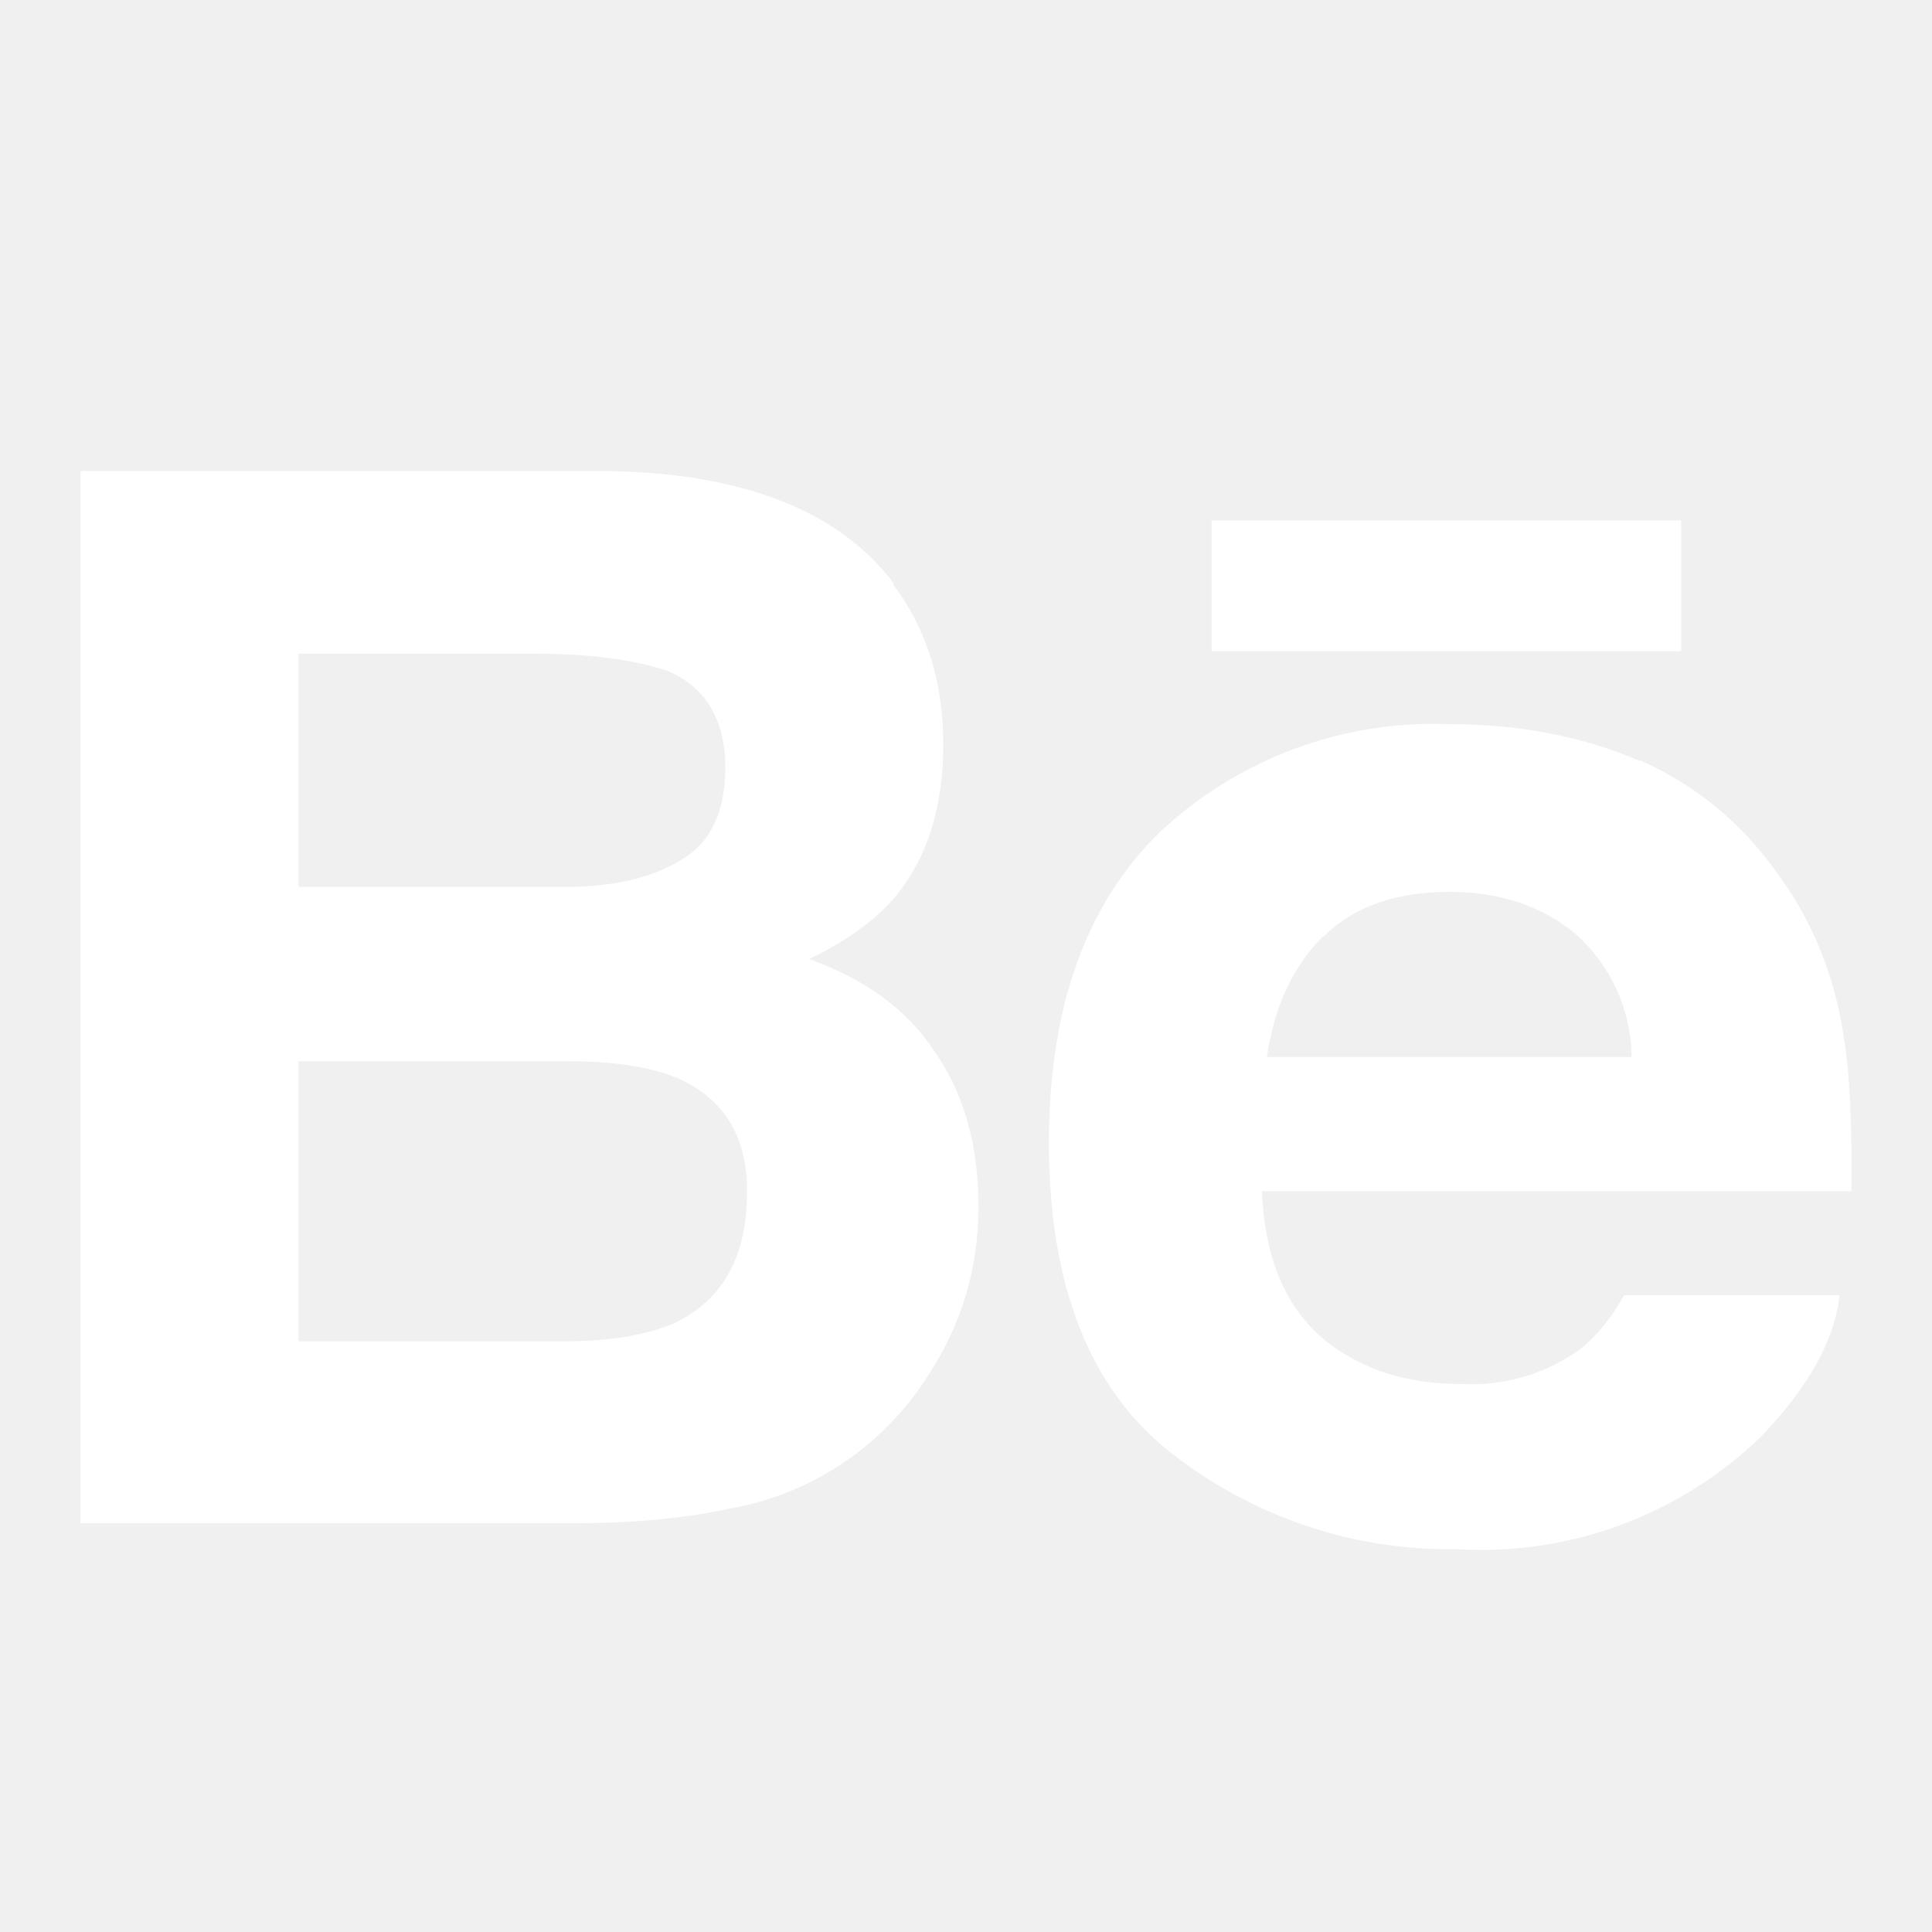
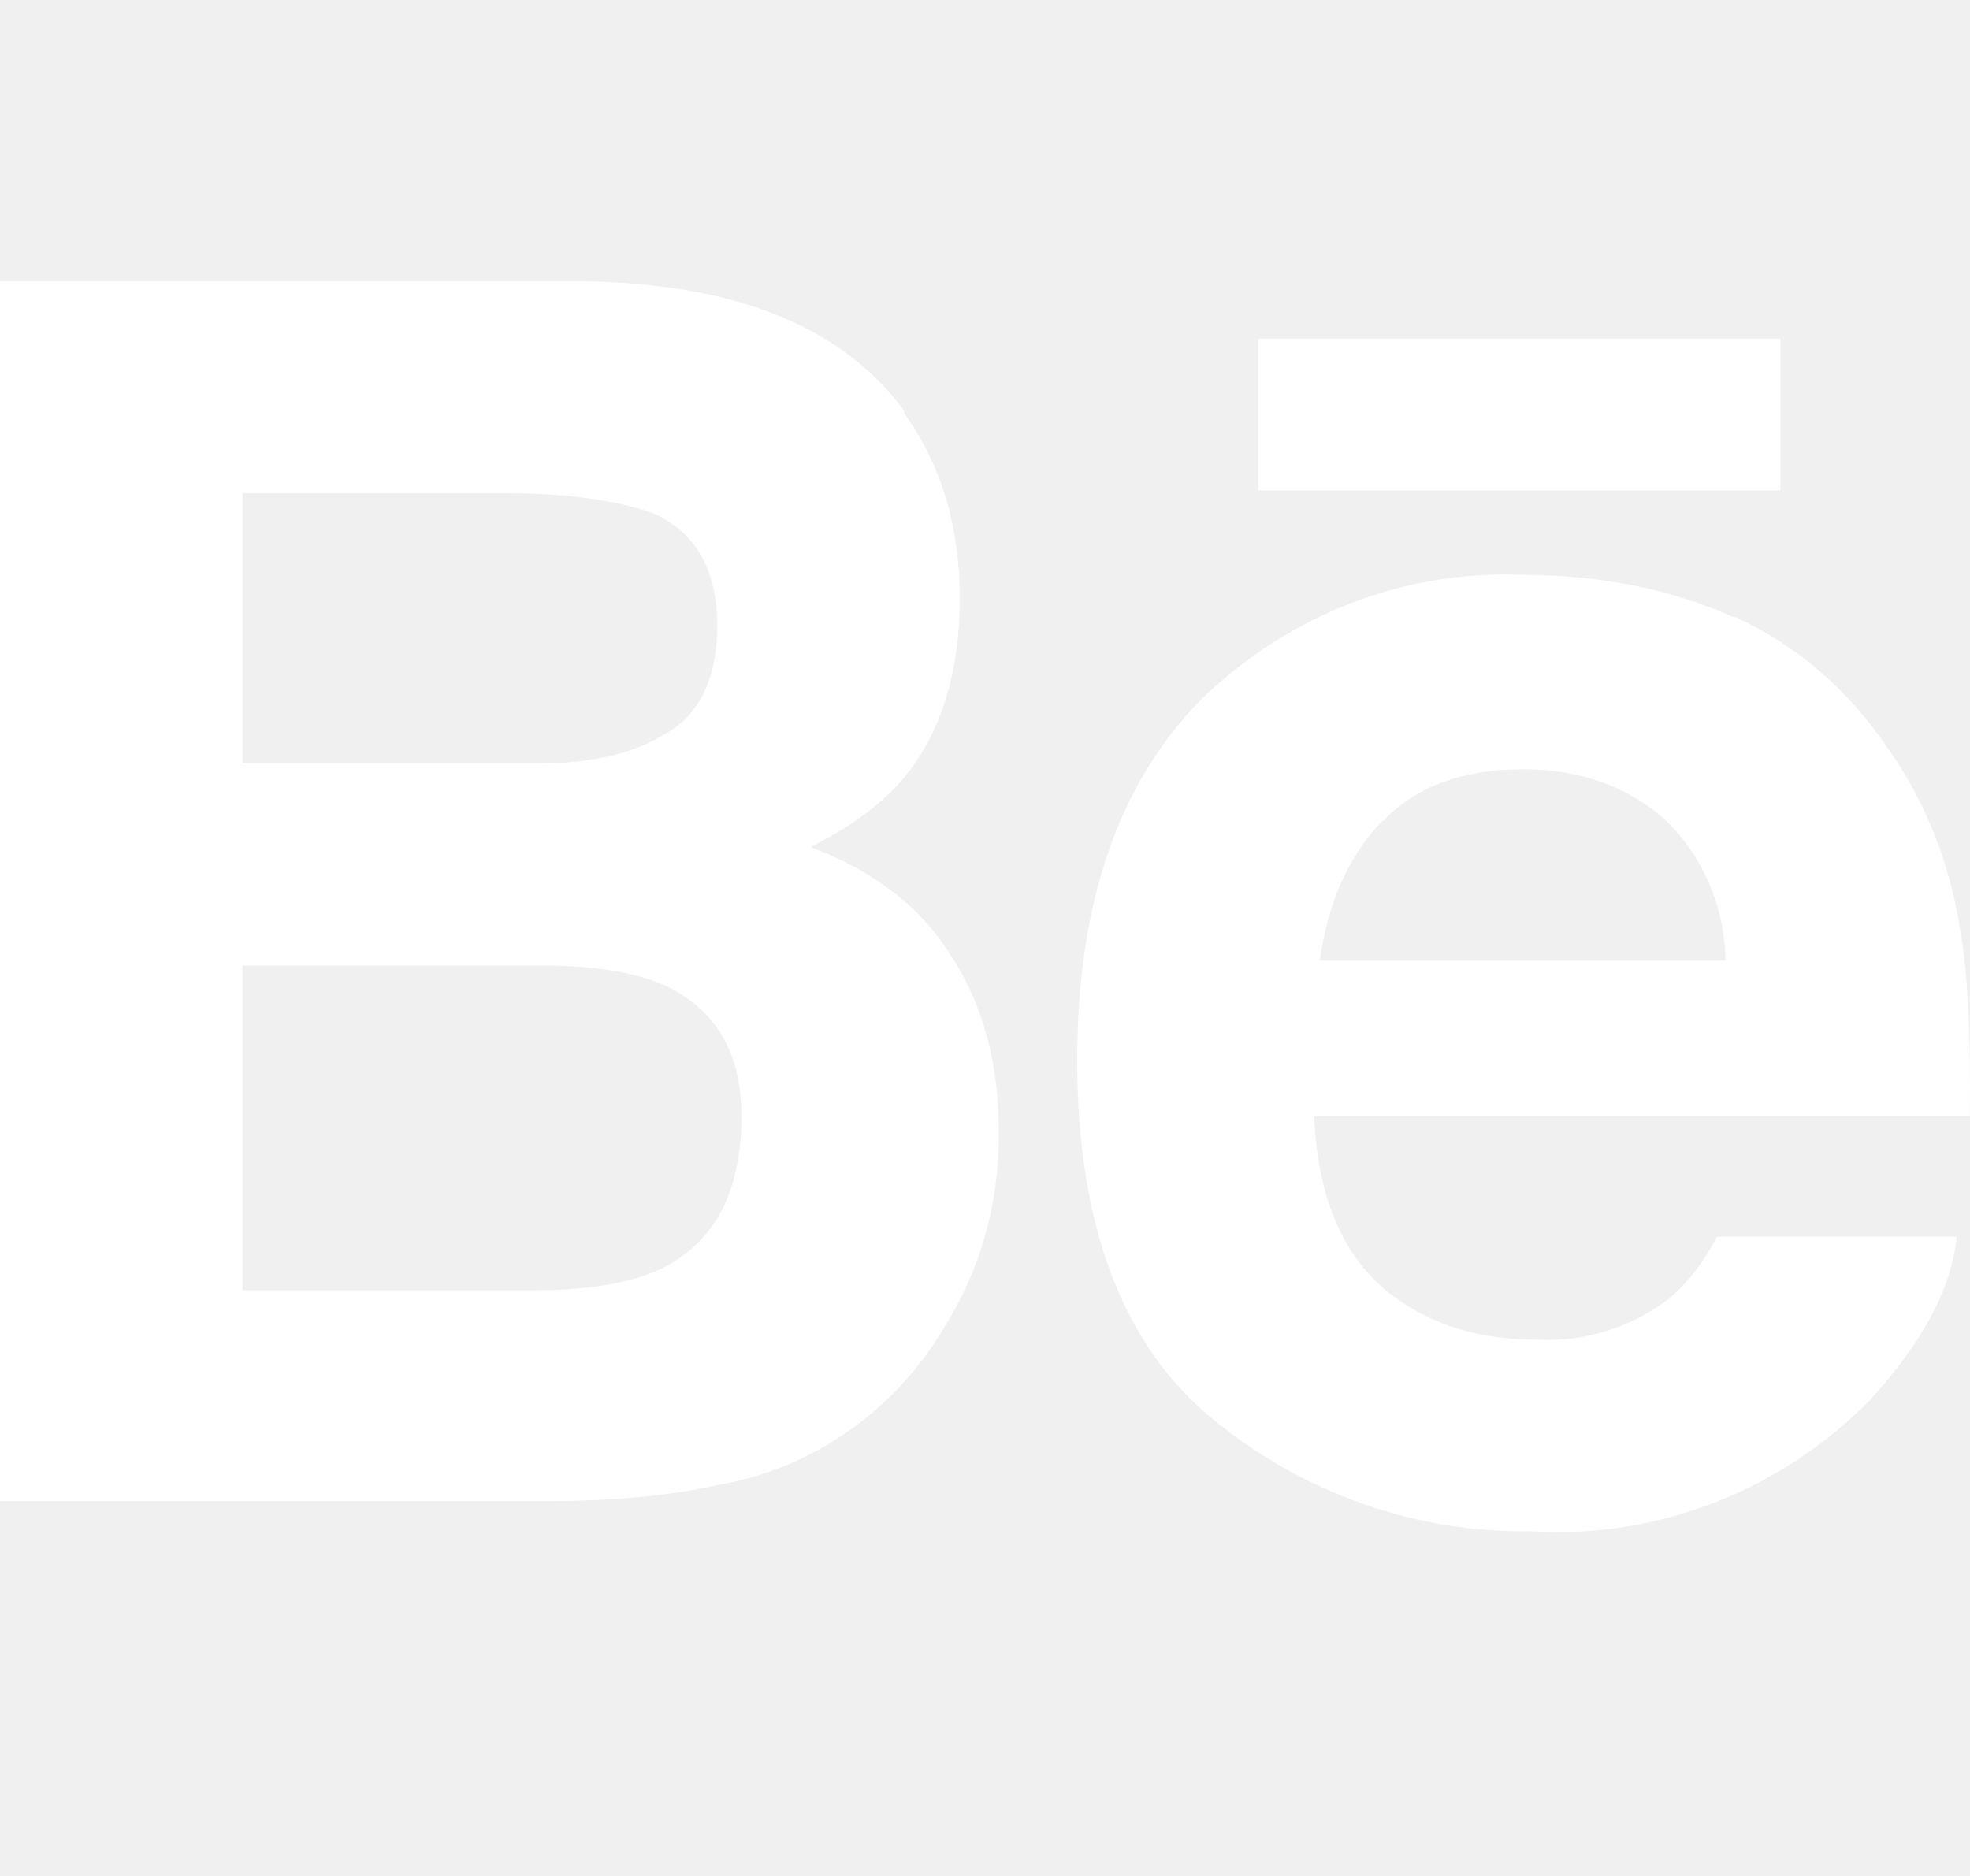
- <svg xmlns="http://www.w3.org/2000/svg" width="24" height="24" viewBox="0 0 24 24" fill="none">
-   <path fill-rule="evenodd" clip-rule="evenodd" d="M15.061 8.09H20.884V6.465H15.051V8.09H15.061ZM16.436 11.631C16.061 12.006 15.832 12.496 15.738 13.131H20.269C20.266 12.841 20.202 12.556 20.082 12.292C19.962 12.028 19.788 11.793 19.571 11.6C19.155 11.256 18.634 11.079 18.009 11.079C17.332 11.079 16.811 11.267 16.447 11.631H16.436ZM20.373 9.444C21.071 9.756 21.644 10.225 22.102 10.881C22.519 11.454 22.79 12.121 22.904 12.881C22.977 13.319 23.009 13.964 22.998 14.798H15.676C15.717 15.766 16.061 16.443 16.717 16.829C17.134 17.079 17.603 17.193 18.176 17.193C18.697 17.218 19.212 17.064 19.634 16.756C19.842 16.589 20.019 16.37 20.175 16.089H22.852C22.79 16.662 22.456 17.235 21.884 17.839C21.386 18.323 20.792 18.698 20.141 18.94C19.49 19.183 18.796 19.286 18.103 19.245C16.821 19.266 15.571 18.847 14.561 18.058C13.54 17.266 13.03 15.975 13.03 14.194C13.03 12.517 13.489 11.236 14.405 10.34C14.886 9.888 15.453 9.536 16.072 9.305C16.691 9.074 17.349 8.969 18.009 8.996C18.884 8.996 19.675 9.152 20.373 9.454V9.444ZM3.708 13.173V16.662H7.01C7.604 16.662 8.051 16.579 8.385 16.433C8.989 16.141 9.28 15.6 9.28 14.798C9.28 14.121 8.999 13.652 8.416 13.392C8.093 13.256 7.635 13.183 7.062 13.183H3.708V13.173ZM3.708 8.132V11.017H7.02C7.604 11.017 8.083 10.913 8.458 10.684C8.822 10.475 9.01 10.09 9.01 9.538C9.01 8.934 8.76 8.527 8.281 8.33C7.864 8.194 7.322 8.121 6.666 8.121H3.708V8.132ZM11.093 7.257C11.509 7.809 11.718 8.475 11.718 9.246C11.718 10.048 11.509 10.684 11.093 11.173C10.853 11.444 10.51 11.694 10.051 11.913C10.739 12.162 11.27 12.537 11.614 13.069C11.978 13.589 12.155 14.235 12.155 14.985C12.155 15.756 11.947 16.443 11.541 17.068C11.266 17.509 10.902 17.886 10.471 18.175C10.04 18.464 9.553 18.659 9.041 18.745C8.458 18.87 7.812 18.922 7.124 18.922H1V5.851H7.562C9.228 5.882 10.416 6.34 11.103 7.246L11.093 7.257Z" fill="white" />
+ <svg xmlns="http://www.w3.org/2000/svg" width="21" height="20" viewBox="0 0 21 20" fill="none">
+   <path fill-rule="evenodd" clip-rule="evenodd" d="M13.422 5.228H18.98V3.611H13.412V5.228H13.422ZM14.735 8.751C14.377 9.124 14.158 9.611 14.068 10.242H18.393C18.39 9.954 18.329 9.67 18.214 9.408C18.1 9.146 17.934 8.911 17.727 8.719C17.329 8.378 16.832 8.201 16.236 8.201C15.589 8.201 15.092 8.388 14.744 8.751H14.735ZM18.493 6.575C19.159 6.885 19.706 7.352 20.143 8.005C20.541 8.574 20.799 9.238 20.909 9.994C20.978 10.429 21.008 11.071 20.998 11.9H14.009C14.049 12.864 14.377 13.537 15.003 13.921C15.401 14.169 15.848 14.283 16.395 14.283C16.893 14.308 17.384 14.154 17.787 13.848C17.986 13.682 18.155 13.465 18.304 13.185H20.859C20.799 13.755 20.481 14.325 19.934 14.926C19.459 15.408 18.892 15.781 18.271 16.021C17.65 16.262 16.987 16.366 16.325 16.325C15.102 16.345 13.909 15.928 12.945 15.143C11.97 14.356 11.483 13.071 11.483 11.299C11.483 9.631 11.921 8.357 12.796 7.466C13.255 7.016 13.796 6.666 14.387 6.436C14.977 6.207 15.606 6.102 16.236 6.129C17.071 6.129 17.826 6.285 18.493 6.585V6.575ZM2.585 10.284V13.755H5.737C6.303 13.755 6.731 13.672 7.049 13.527C7.626 13.237 7.904 12.698 7.904 11.9C7.904 11.227 7.636 10.761 7.079 10.502C6.771 10.367 6.333 10.294 5.786 10.294H2.585V10.284ZM2.585 5.269V8.139H5.747C6.303 8.139 6.761 8.036 7.119 7.808C7.467 7.6 7.646 7.217 7.646 6.668C7.646 6.067 7.407 5.663 6.95 5.466C6.552 5.331 6.035 5.259 5.409 5.259H2.585V5.269ZM9.634 4.399C10.032 4.948 10.231 5.611 10.231 6.378C10.231 7.176 10.032 7.808 9.634 8.295C9.405 8.564 9.077 8.813 8.64 9.03C9.296 9.279 9.803 9.652 10.131 10.18C10.479 10.698 10.648 11.341 10.648 12.087C10.648 12.854 10.449 13.537 10.062 14.159C9.8 14.597 9.452 14.973 9.04 15.26C8.629 15.548 8.164 15.741 7.675 15.827C7.119 15.952 6.502 16.003 5.846 16.003H0V3H6.264C7.854 3.031 8.988 3.487 9.644 4.388L9.634 4.399Z" fill="white" />
</svg>
